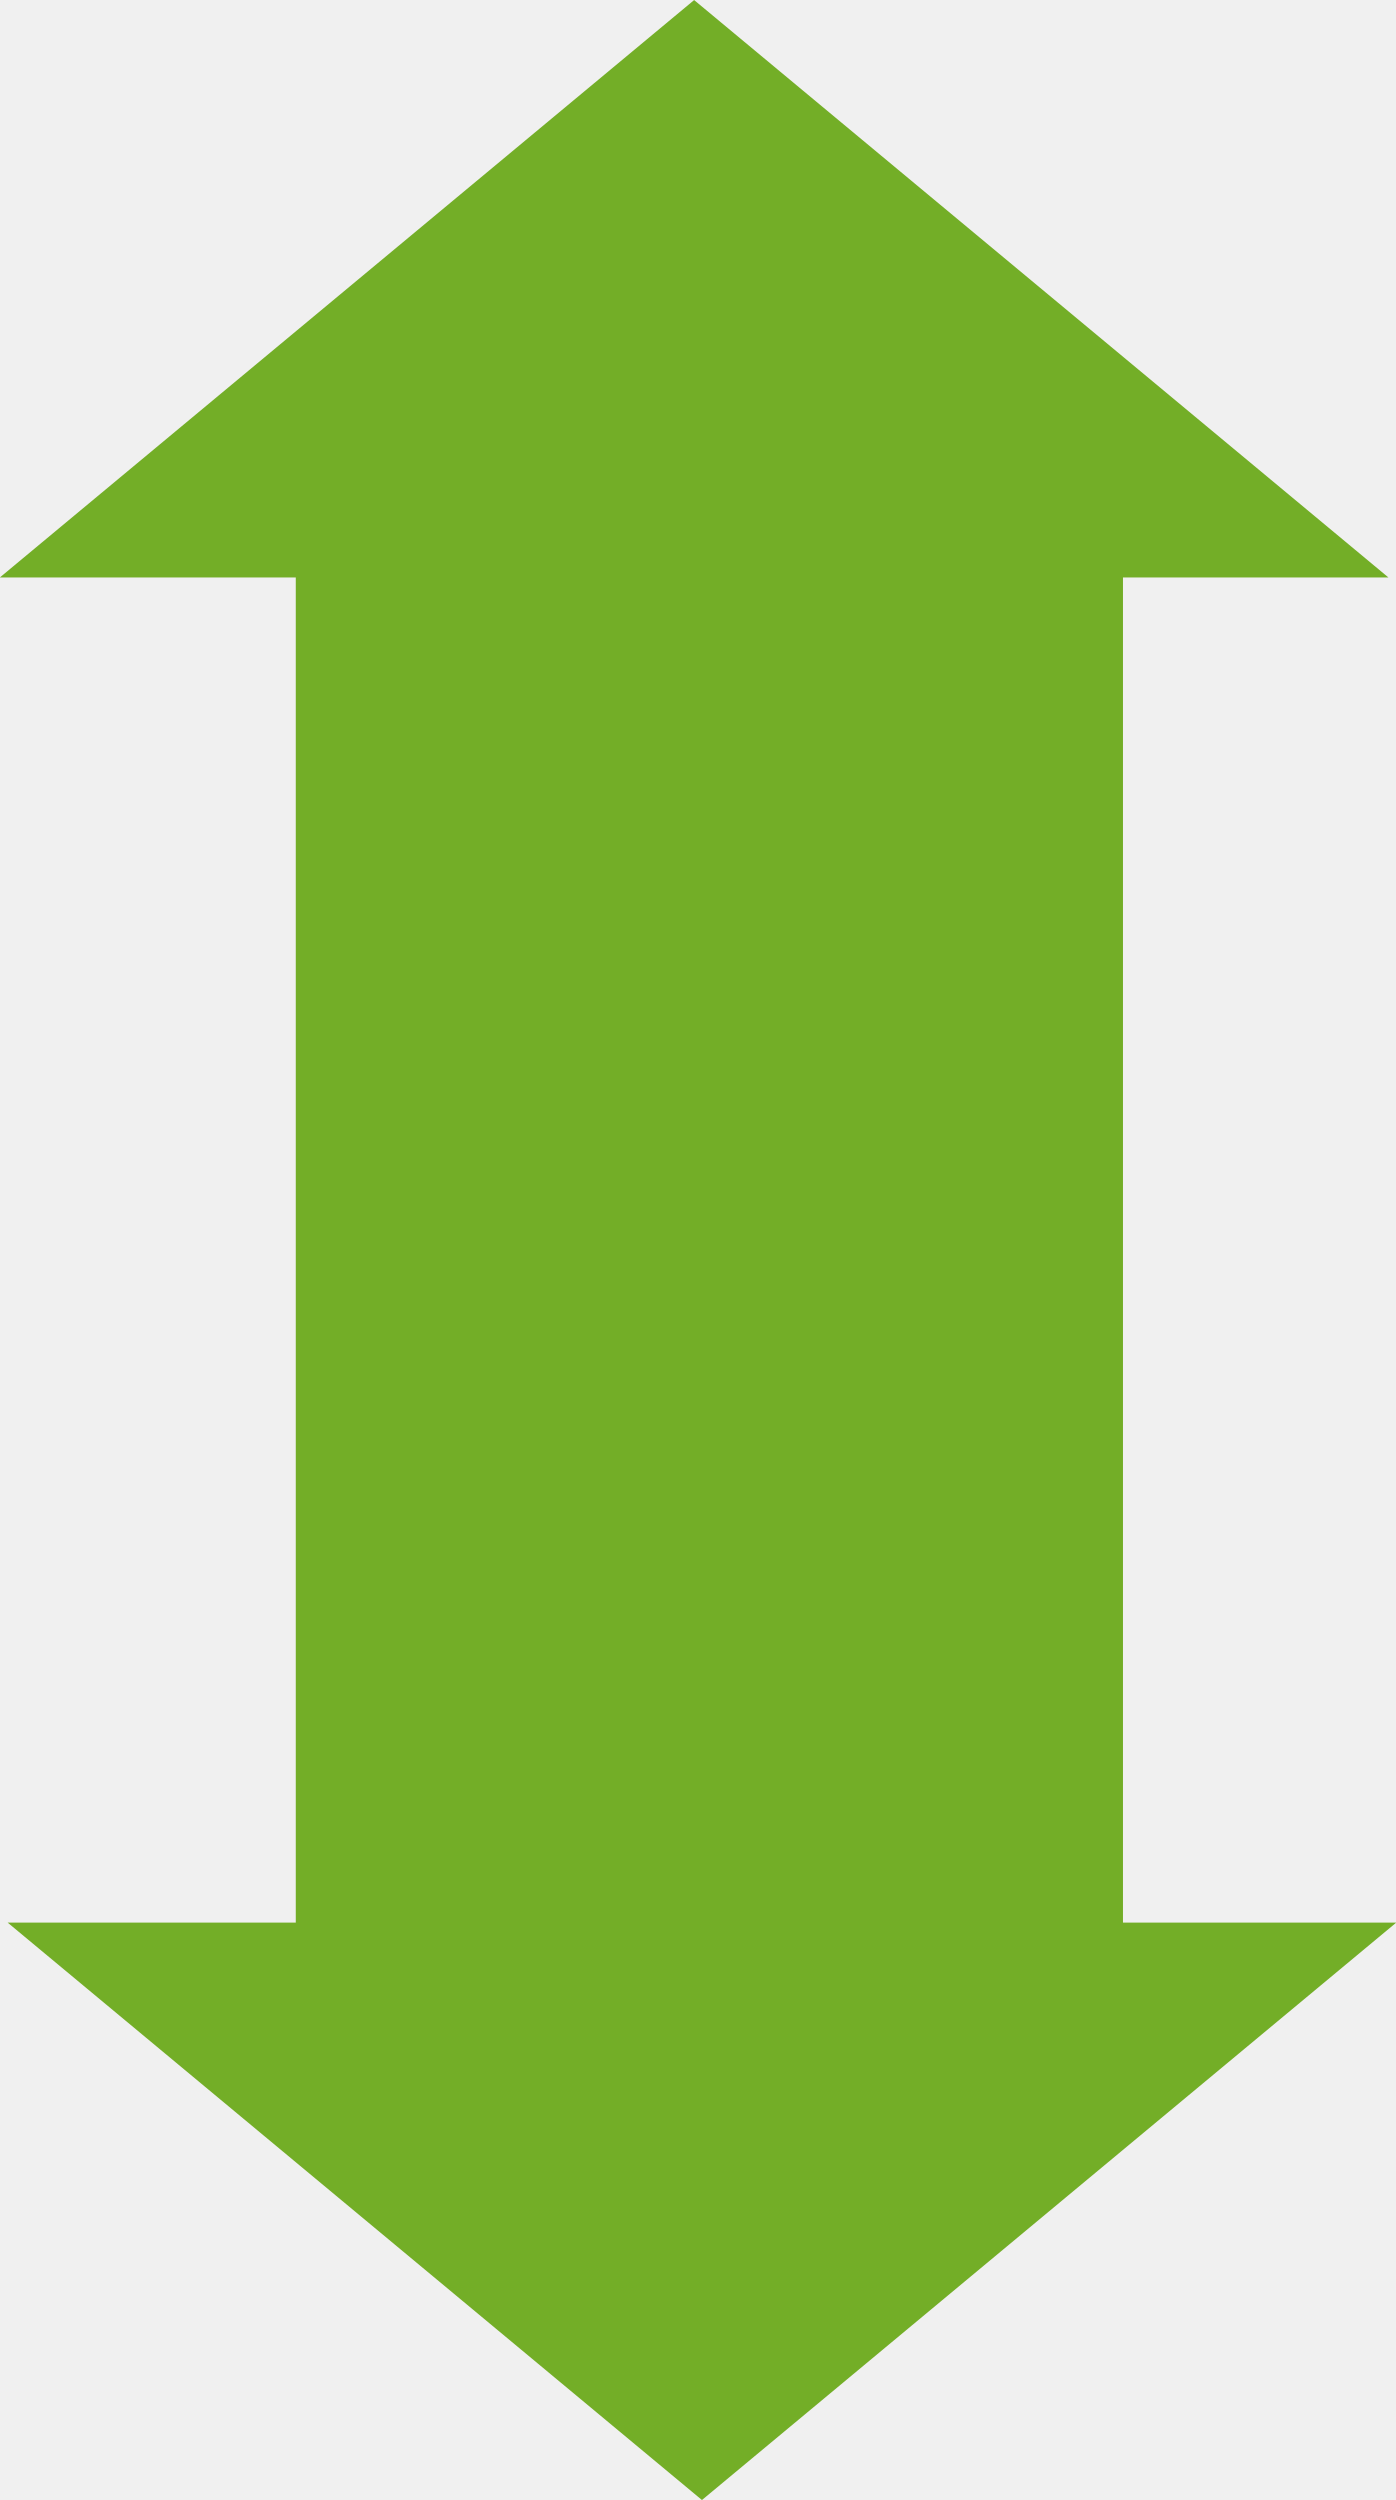
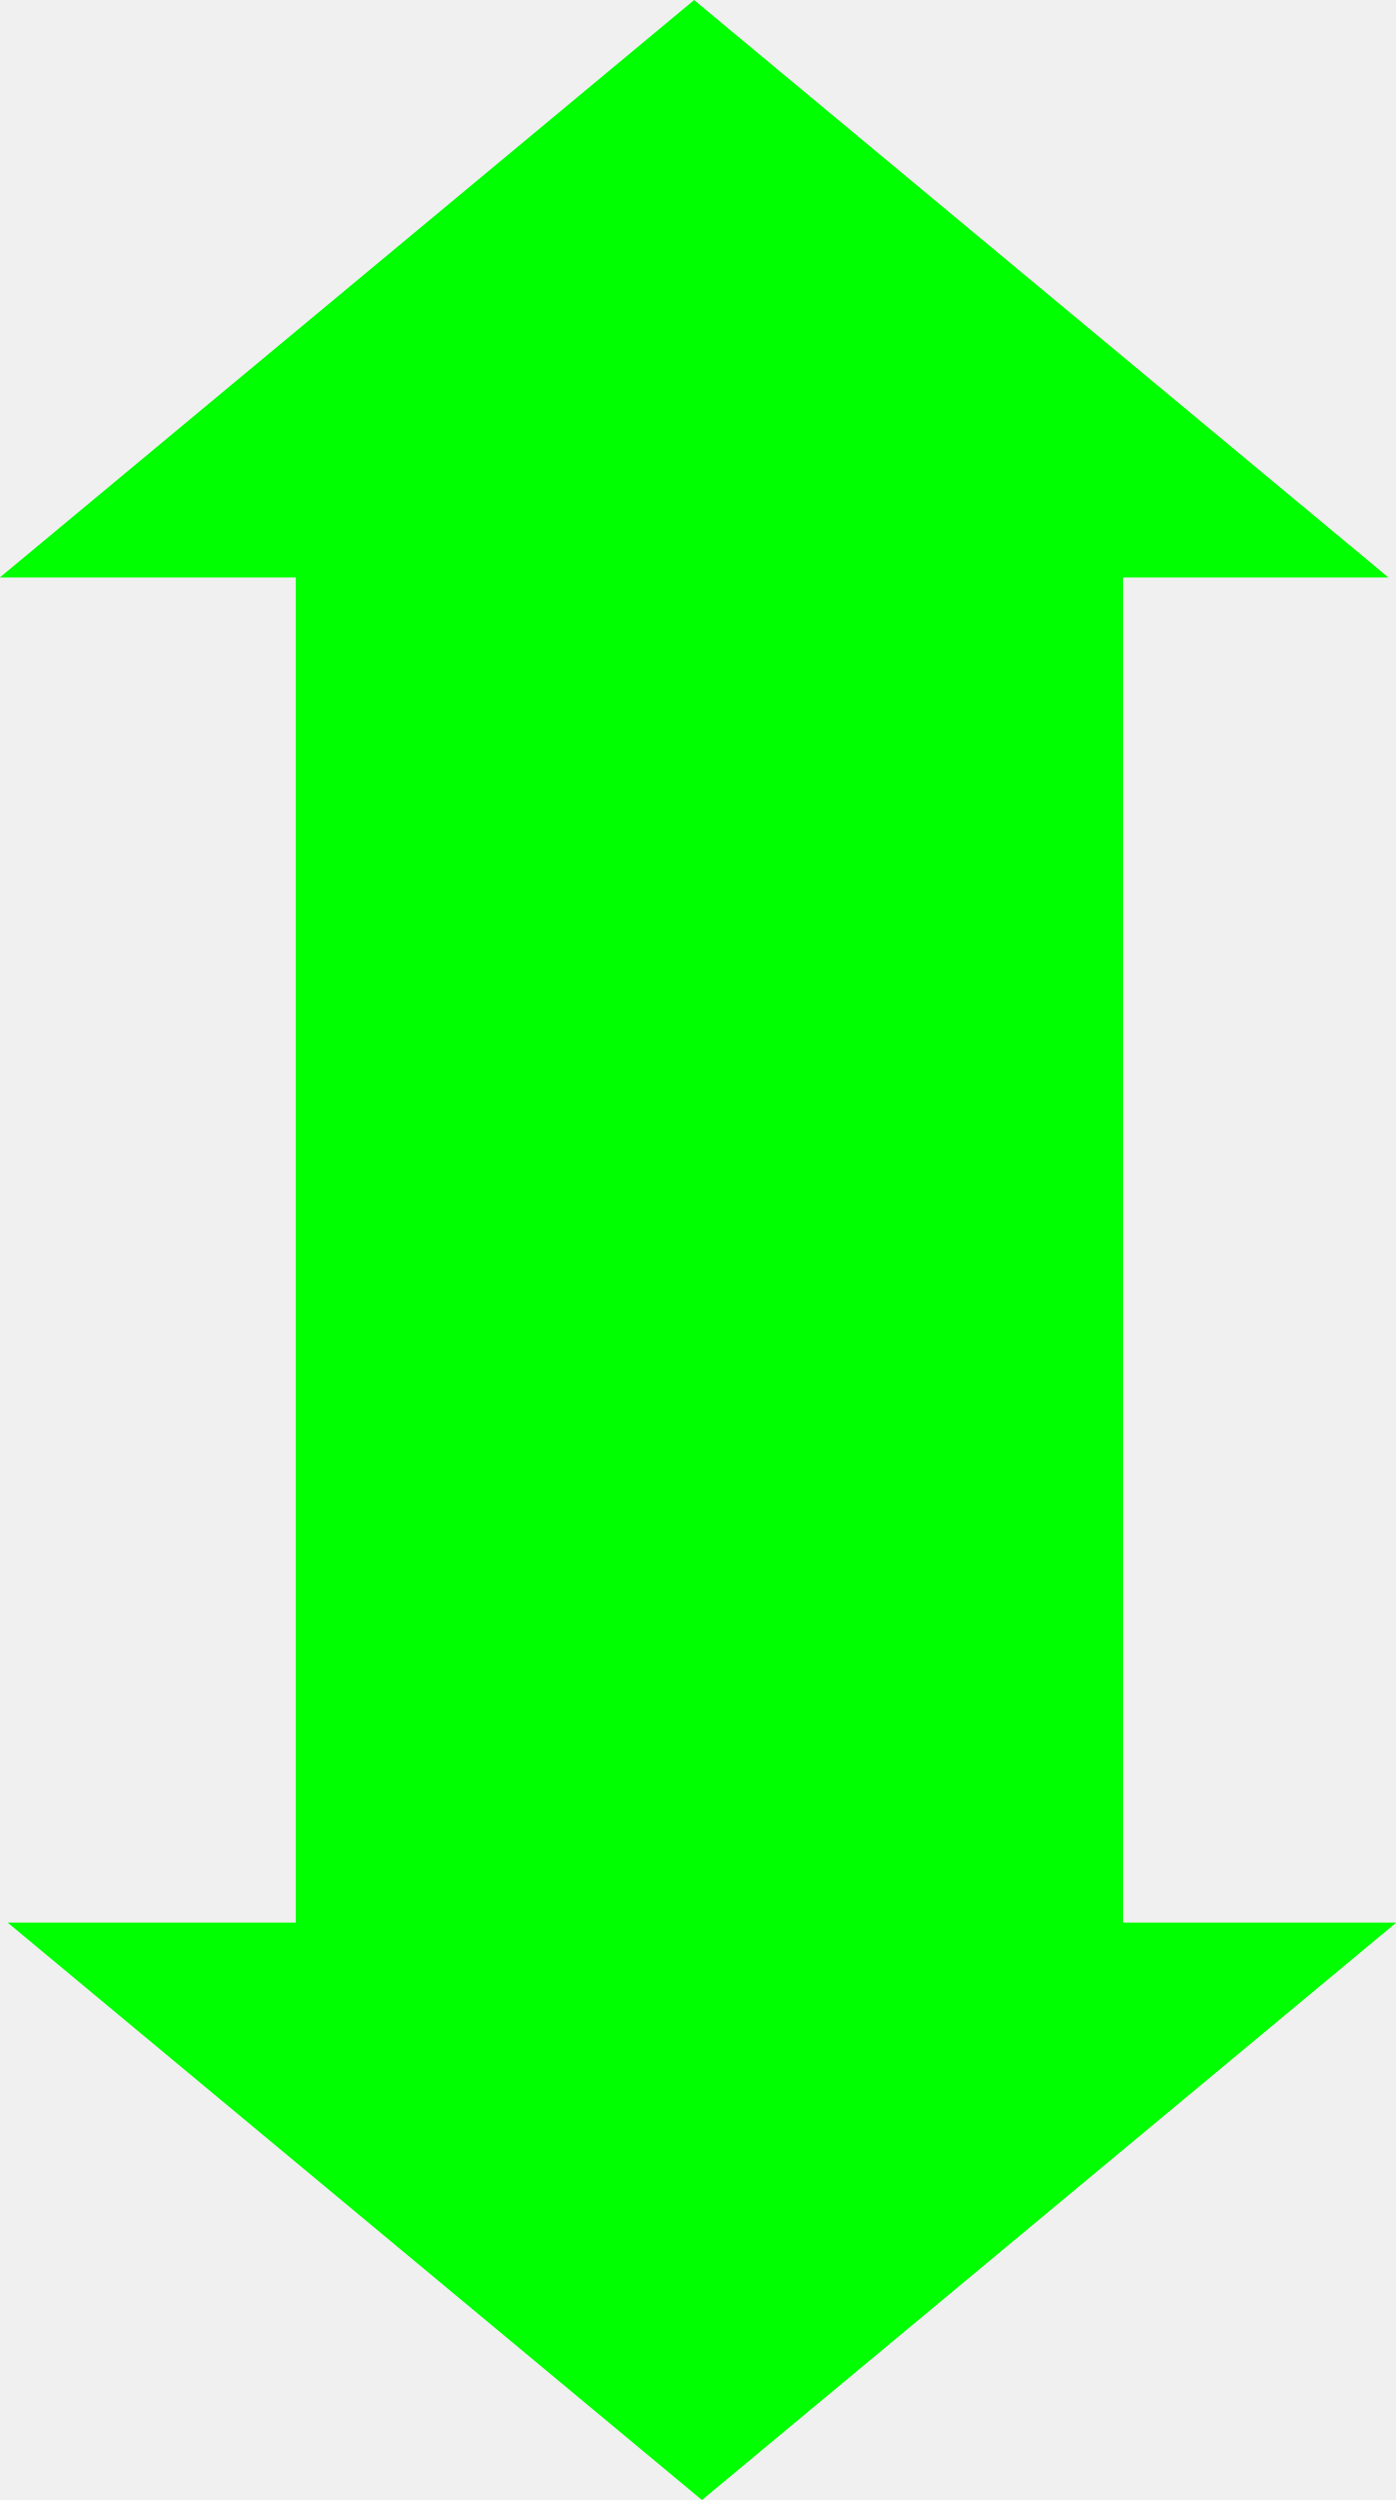
<svg xmlns="http://www.w3.org/2000/svg" width="13.497" height="24.171" viewBox="0 0 3.571 6.395" version="1.1" id="svg1" xml:space="preserve">
  <defs id="defs1" />
-   <g id="layer6" transform="translate(-2.86439,-115.3439)">
-     <path style="display:none;fill:#73ae27;fill-opacity:1;stroke:#ffffff;stroke-width:0.529;stroke-linecap:butt;stroke-linejoin:miter;stroke-dasharray:none;stroke-opacity:1" d="m 7.656,115.825 c 0,0 -0.467,0.319 -1.066,0.831 -0.503,0.43 -0.585,0.49 -1.071,1.112 -0.486,0.622 -0.738,1.047 -0.972,1.758 -0.252,0.769 -0.336,1.321 -0.359,1.962 -0.021,0.588 0.182,1.293 0.301,1.545 0.154,0.325 0.202,0.434 0.525,0.719 0.315,0.278 0.855,0.333 1.146,0.311 0.315,-0.018 0.8,-0.054 1.085,-0.311 0.284,-0.257 0.54,-0.584 0.467,-1.118 -0.076,-0.561 -0.27,-0.805 -0.425,-1.291 -0.155,-0.486 -0.268,-0.866 -0.369,-1.38 -0.051,-0.26 -0.136,-0.72 -0.097,-1.302 0.037,-0.551 0.13,-0.837 0.311,-1.38 0.218,-0.655 0.525,-1.457 0.525,-1.457 z" id="path24" />
-     <g id="g97" style="display:inline">
-       <rect style="fill:#73ae27;fill-opacity:1;stroke:none;stroke-width:0.301;stroke-linecap:square;stroke-miterlimit:3.3;stroke-dasharray:none;stroke-opacity:1" id="rect87" width="2.116" height="3.888" x="3.621" y="116.627" />
-       <path style="fill:#73ae27;fill-opacity:1;stroke:none;stroke-width:0.316px;stroke-linecap:butt;stroke-linejoin:miter;stroke-opacity:1" d="m 4.64,115.344 -1.776,1.477 h 3.552 z" id="path97" />
-       <path style="fill:#73ae27;fill-opacity:1;stroke:none;stroke-width:0.316px;stroke-linecap:butt;stroke-linejoin:miter;stroke-opacity:1" d="m 4.66,121.739 -1.776,-1.477 h 3.552 z" id="path97-0" />
+   <g id="layer6" transform="translate(-2.86439,-115.3439)" style="fill:#00ff00;fill-opacity:1">
+     <path style="display:none;fill:#00ff00;fill-opacity:1;stroke:#ffffff;stroke-width:0.529;stroke-linecap:butt;stroke-linejoin:miter;stroke-dasharray:none;stroke-opacity:1" d="m 7.656,115.825 c 0,0 -0.467,0.319 -1.066,0.831 -0.503,0.43 -0.585,0.49 -1.071,1.112 -0.486,0.622 -0.738,1.047 -0.972,1.758 -0.252,0.769 -0.336,1.321 -0.359,1.962 -0.021,0.588 0.182,1.293 0.301,1.545 0.154,0.325 0.202,0.434 0.525,0.719 0.315,0.278 0.855,0.333 1.146,0.311 0.315,-0.018 0.8,-0.054 1.085,-0.311 0.284,-0.257 0.54,-0.584 0.467,-1.118 -0.076,-0.561 -0.27,-0.805 -0.425,-1.291 -0.155,-0.486 -0.268,-0.866 -0.369,-1.38 -0.051,-0.26 -0.136,-0.72 -0.097,-1.302 0.037,-0.551 0.13,-0.837 0.311,-1.38 0.218,-0.655 0.525,-1.457 0.525,-1.457 z" id="path24" />
+     <g id="g97" style="display:inline;fill:#00ff00;fill-opacity:1">
+       <rect style="fill:#00ff00;fill-opacity:1;stroke:none;stroke-width:0.301;stroke-linecap:square;stroke-miterlimit:3.3;stroke-dasharray:none;stroke-opacity:1" id="rect87" width="2.116" height="3.888" x="3.621" y="116.627" />
+       <path style="fill:#00ff00;fill-opacity:1;stroke:none;stroke-width:0.316px;stroke-linecap:butt;stroke-linejoin:miter;stroke-opacity:1" d="m 4.64,115.344 -1.776,1.477 h 3.552 z" id="path97" />
+       <path style="fill:#00ff00;fill-opacity:1;stroke:none;stroke-width:0.316px;stroke-linecap:butt;stroke-linejoin:miter;stroke-opacity:1" d="m 4.66,121.739 -1.776,-1.477 h 3.552 z" id="path97-0" />
    </g>
  </g>
</svg>
